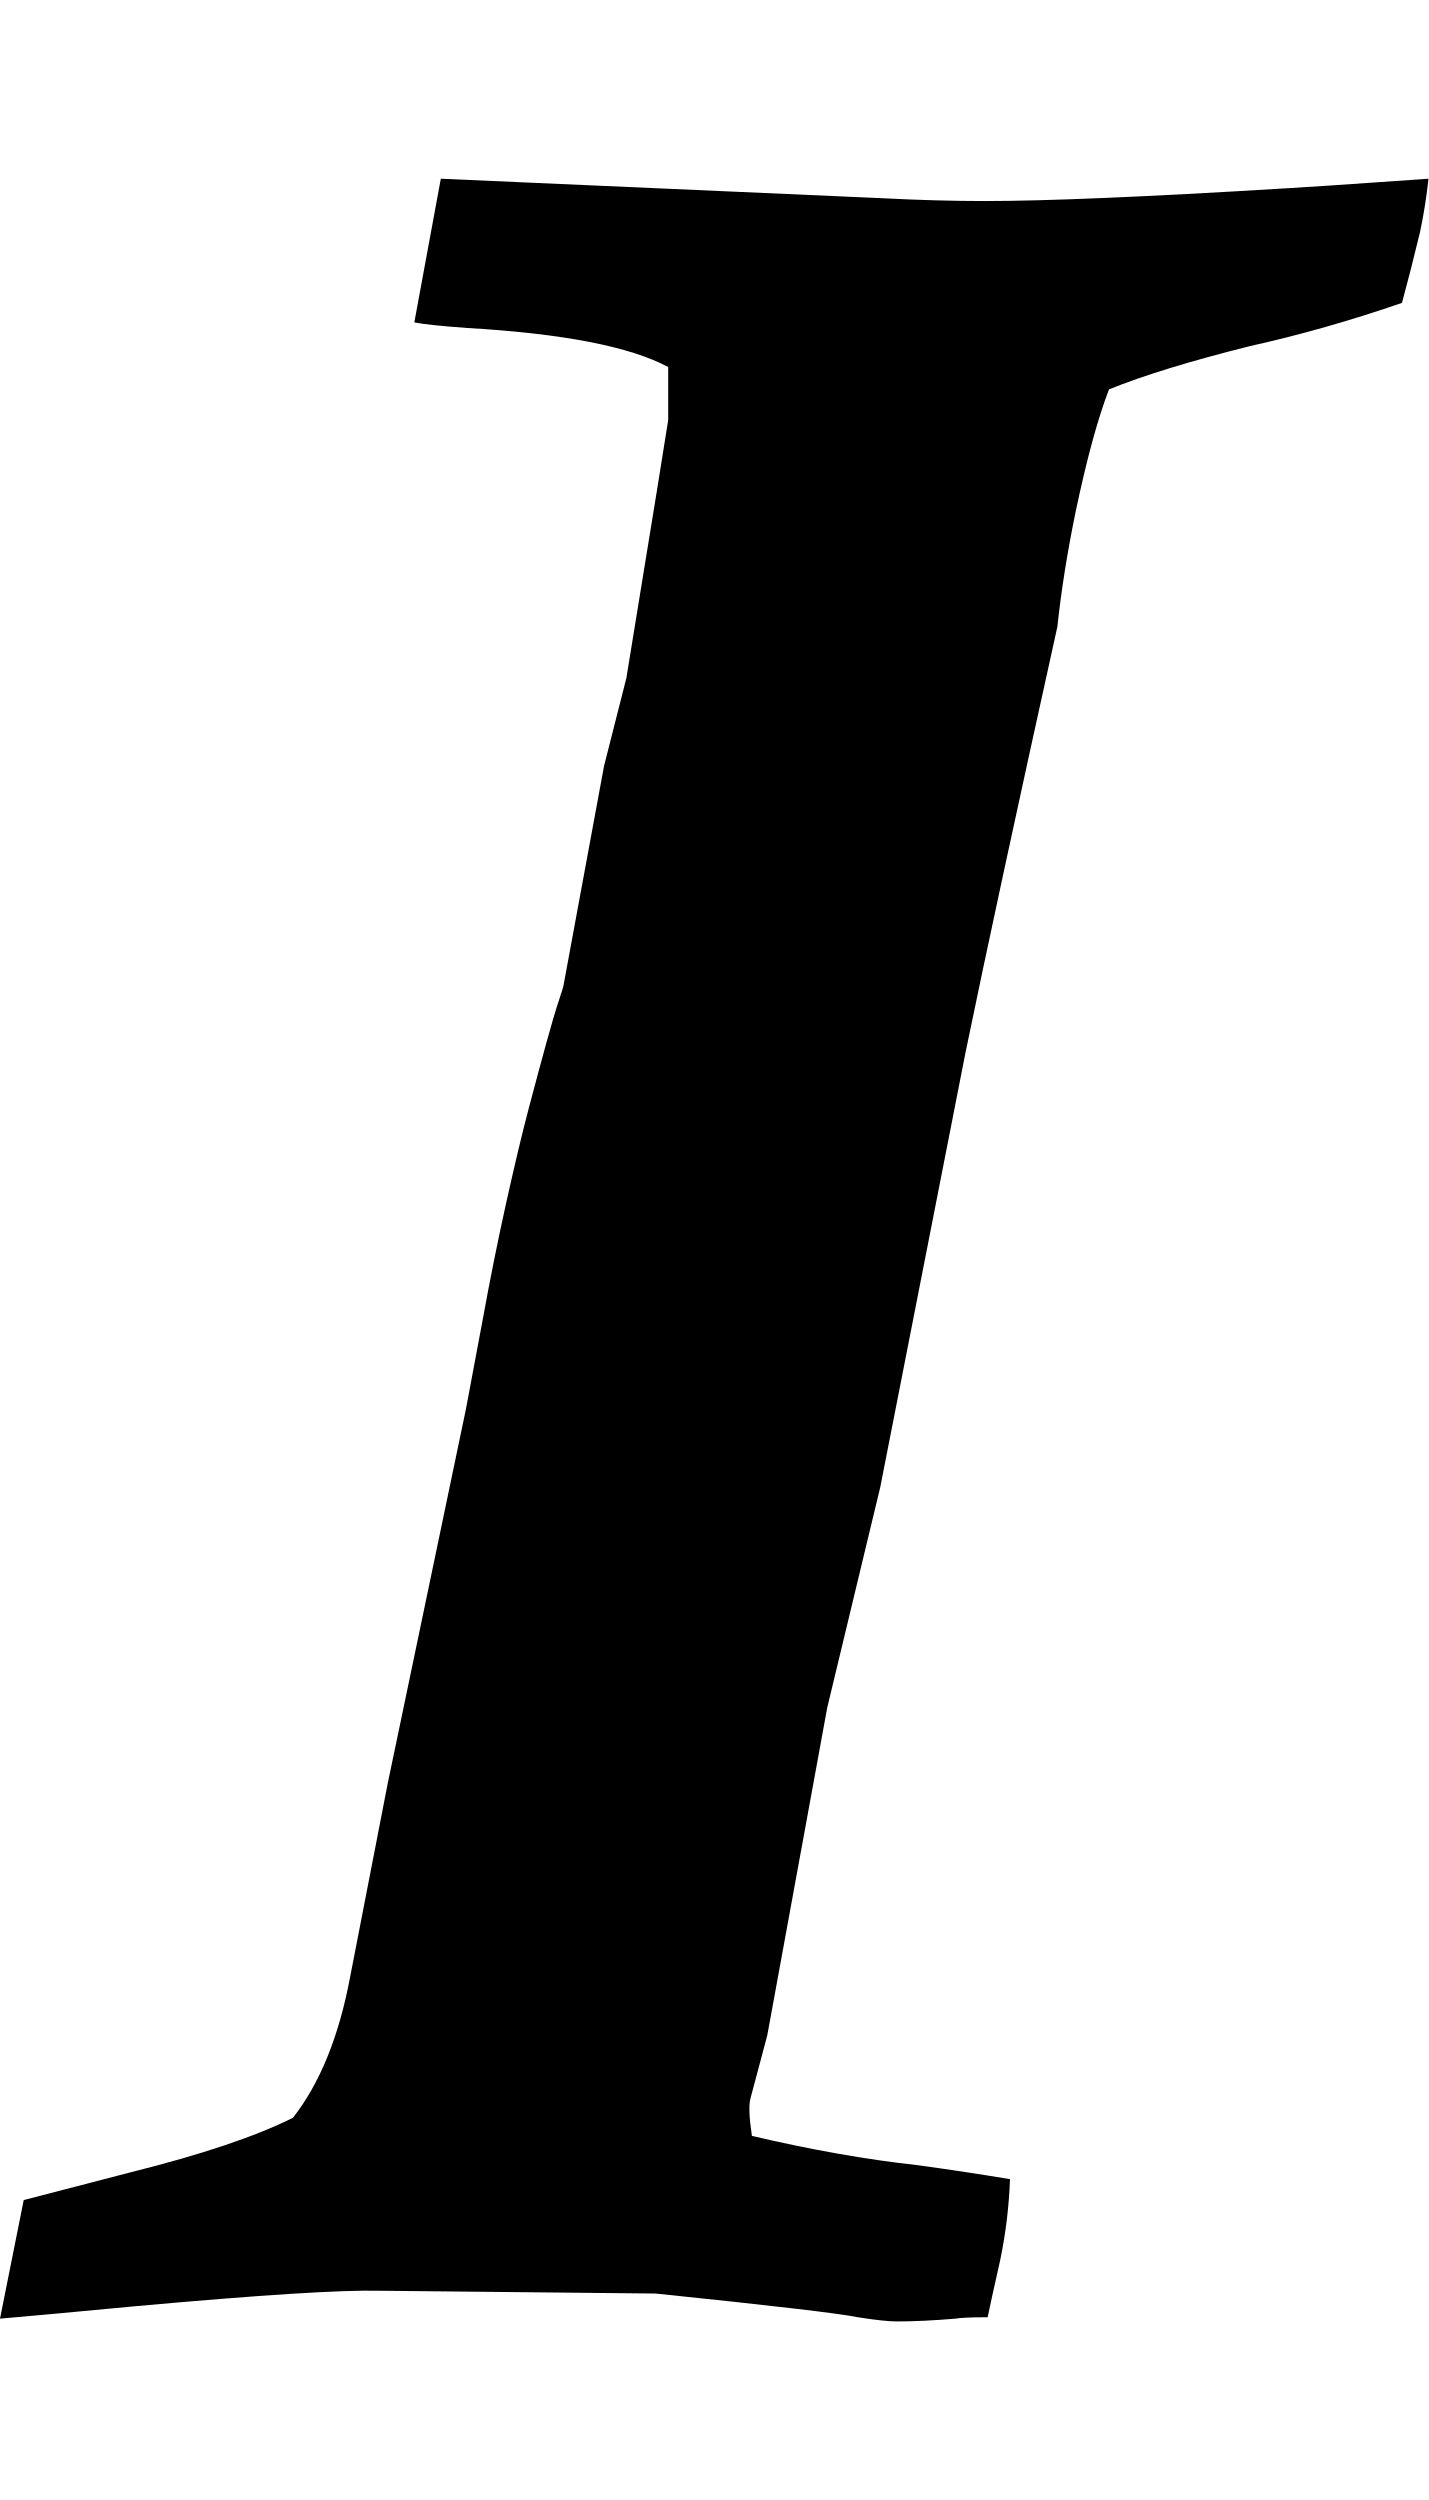
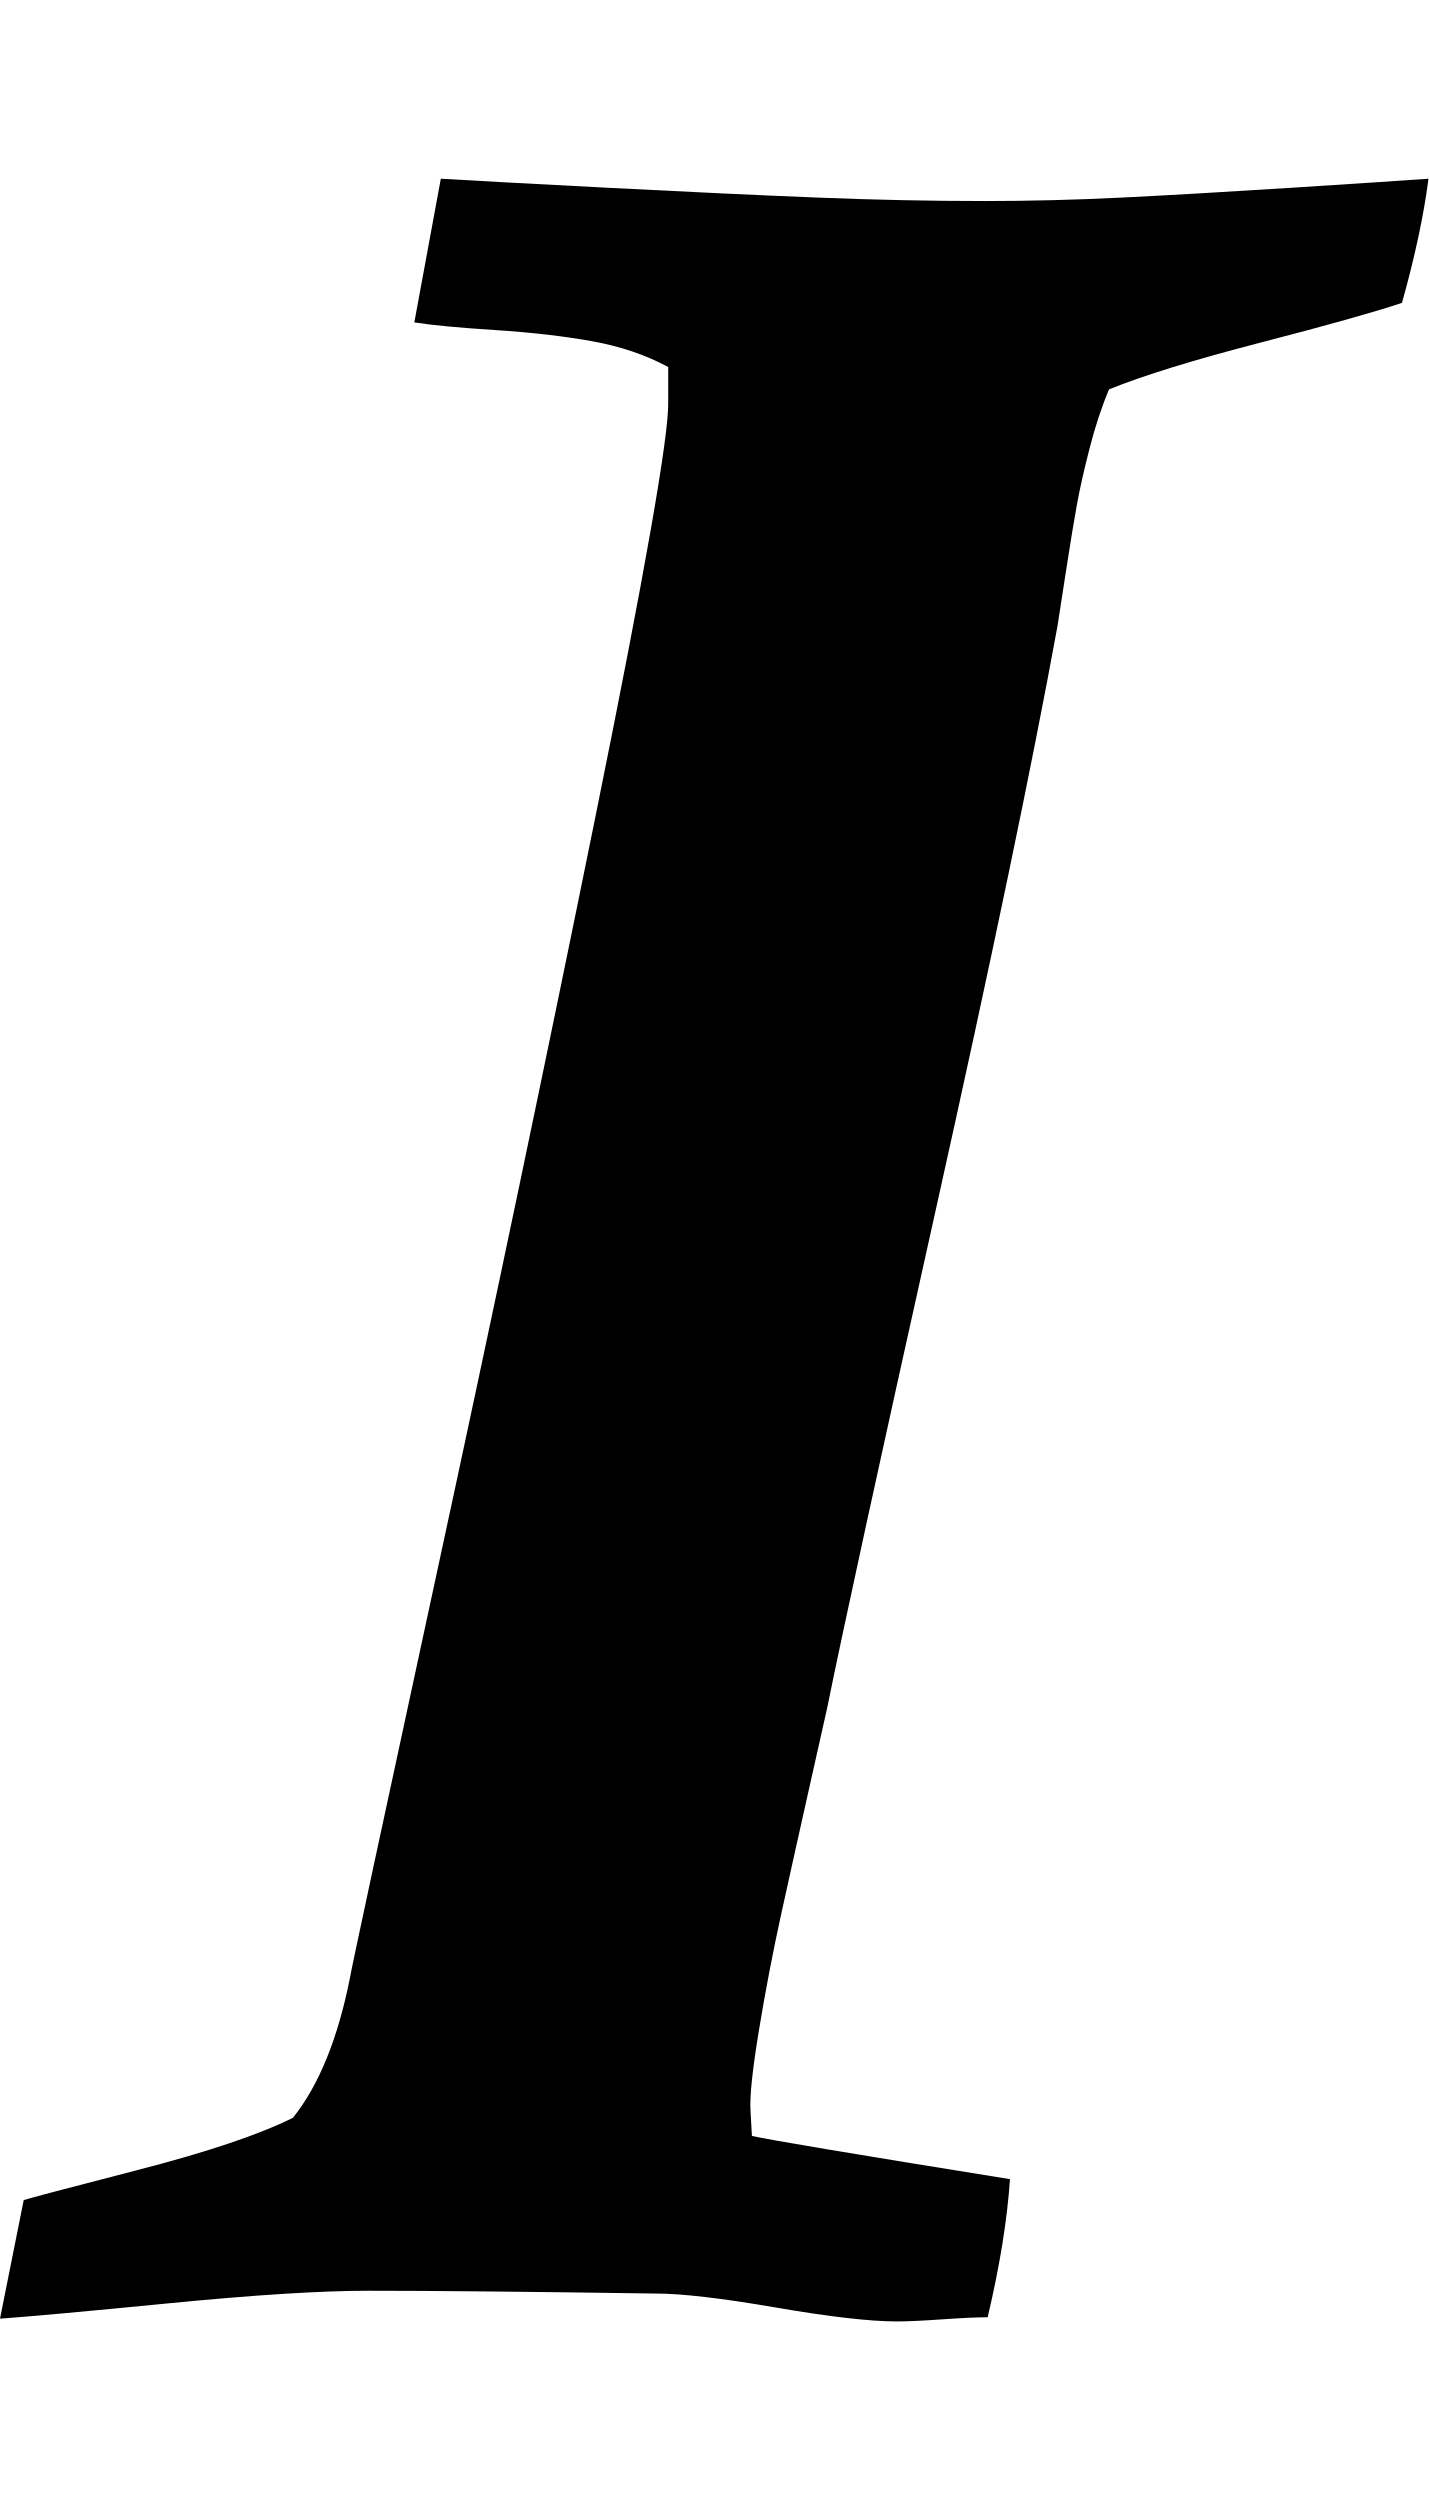
<svg xmlns="http://www.w3.org/2000/svg" height="1000" width="571.429">
-   <path d="M0 927.46l9.486 -47.43q2.232 -.558 42.966 -11.16 42.408 -10.602 64.728 -21.762 16.182 -20.646 22.878 -56.358l15.066 -77.562 31.248 -149.544 6.696 -35.712q4.464 -24.552 9.486 -47.151t8.928 -37.386 6.975 -25.947 5.022 -17.019 1.953 -6.417l16.182 -87.606 8.928 -35.154 12.276 -75.33 4.464 -27.9v-21.204q-22.878 -12.276 -80.352 -15.624 -15.624 -1.116 -21.204 -2.232l10.602 -57.474 176.886 7.812q21.762 1.116 40.734 1.116 36.828 0 119.412 -5.022 18.414 -1.116 37.944 -2.511t20.088 -1.395q-1.116 10.602 -3.348 21.204 -3.906 16.182 -7.254 28.458 -30.69 10.602 -60.822 17.298 -35.712 8.928 -56.358 17.298 -6.696 17.298 -13.392 49.104 -5.022 24.552 -7.254 45.756 -24.552 111.042 -36.828 170.748l-34.038 173.538 -21.204 88.164 -23.994 131.13 -6.696 25.11q-1.116 3.906 .558 15.066 35.712 8.37 66.402 11.718 20.088 2.79 36.828 5.58 -.558 16.182 -3.906 32.364 -3.906 17.298 -5.022 22.878 -10.044 0 -12.834 .558 -13.392 1.116 -23.436 1.116 -5.022 0 -15.624 -1.674 -10.602 -2.232 -80.91 -9.486l-110.484 -1.116q-22.878 -.558 -97.092 6.138 -41.292 3.906 -54.684 5.022z" />
+   <path d="M0 927.46l9.486 -47.43q3.348 -1.116 45.477 -11.997t62.217 -20.925q15.624 -19.53 22.878 -56.358 .558 -3.906 34.596 -161.262t63.612 -303.273 29.016 -165.447v-13.95q-13.392 -7.254 -30.411 -10.323t-38.781 -4.464 -32.364 -3.069l10.602 -57.474q18.414 1.116 66.96 3.627t83.421 3.906 67.239 1.395q26.784 0 54.963 -1.395t67.518 -3.906 54.963 -3.627q-2.79 21.762 -10.602 49.662 -16.74 5.58 -56.637 15.903t-60.543 18.693q-4.464 10.602 -7.812 23.715t-5.022 22.32 -4.185 25.389 -3.627 23.436q-15.066 82.584 -48.825 234.081t-43.245 198.369q-1.116 5.022 -7.254 32.364t-11.16 50.22 -8.928 46.593 -3.348 32.085l.558 10.044q9.486 2.232 103.23 17.298 -1.674 24.552 -8.928 55.242 -6.138 0 -18.135 .837t-18.135 .837q-16.182 0 -48.546 -5.58t-47.988 -5.58q-77.004 -1.116 -114.948 -1.116 -28.458 0 -79.794 5.022t-67.518 6.138z" />
</svg>
